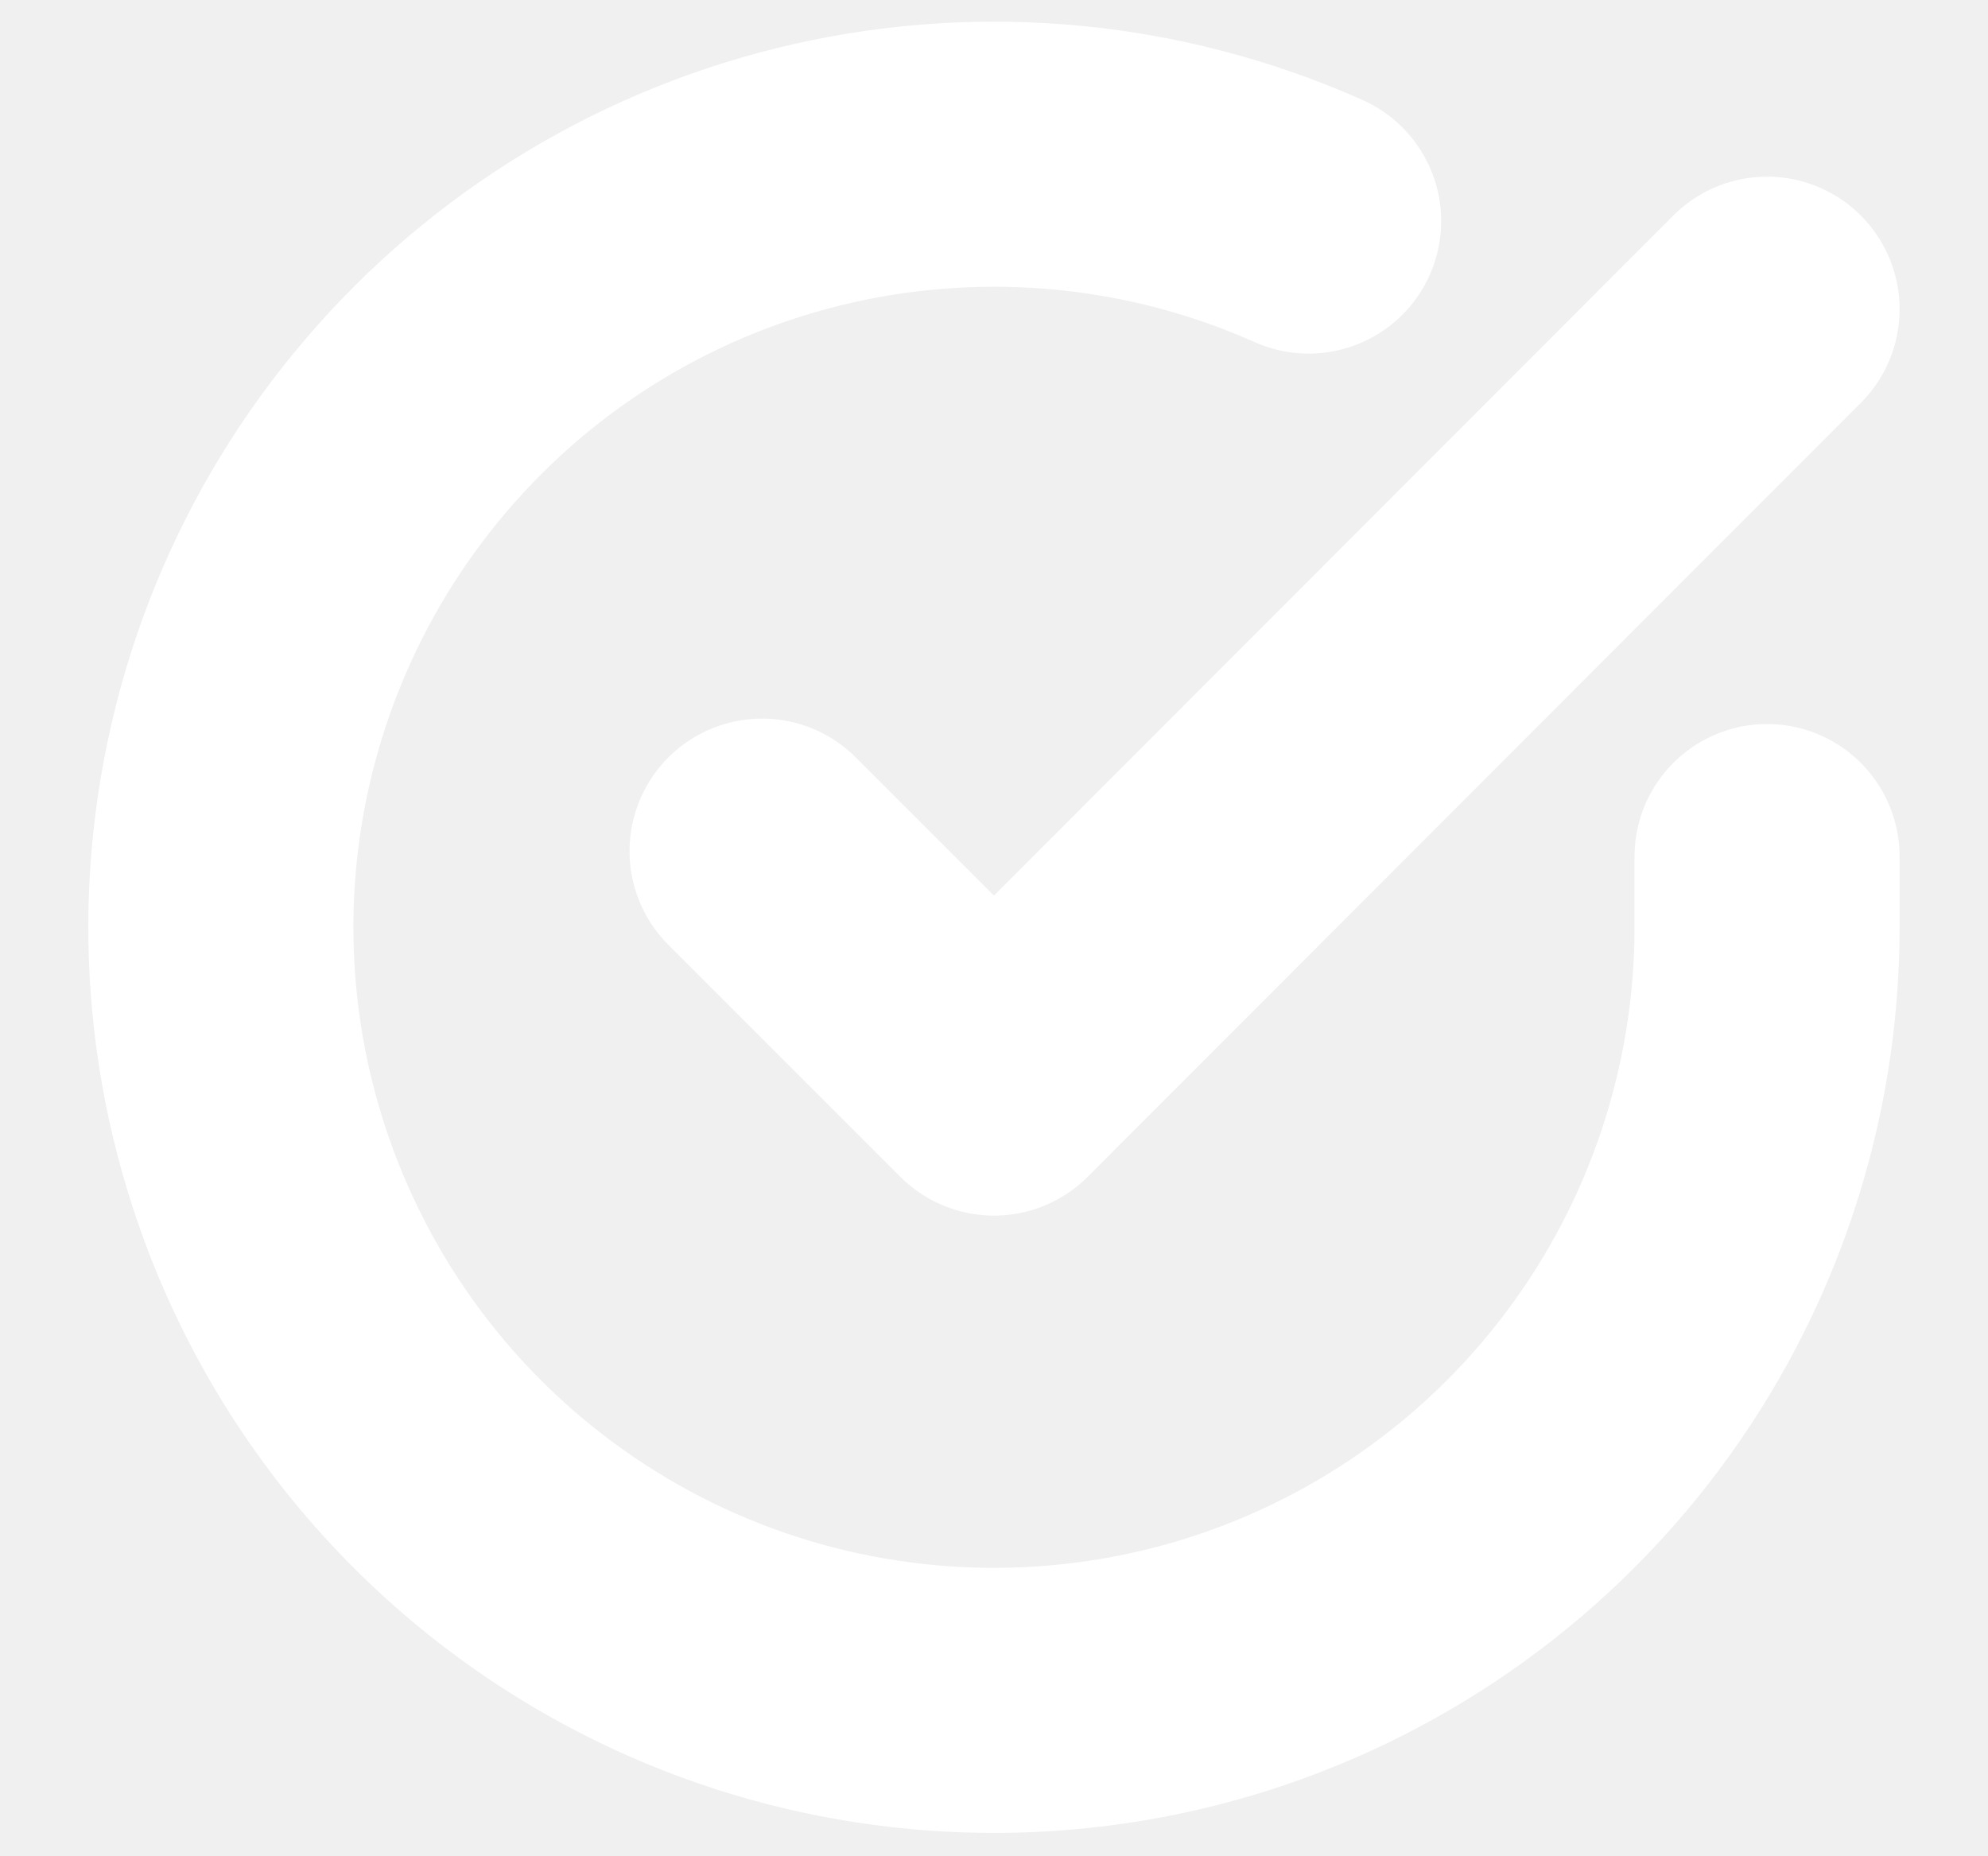
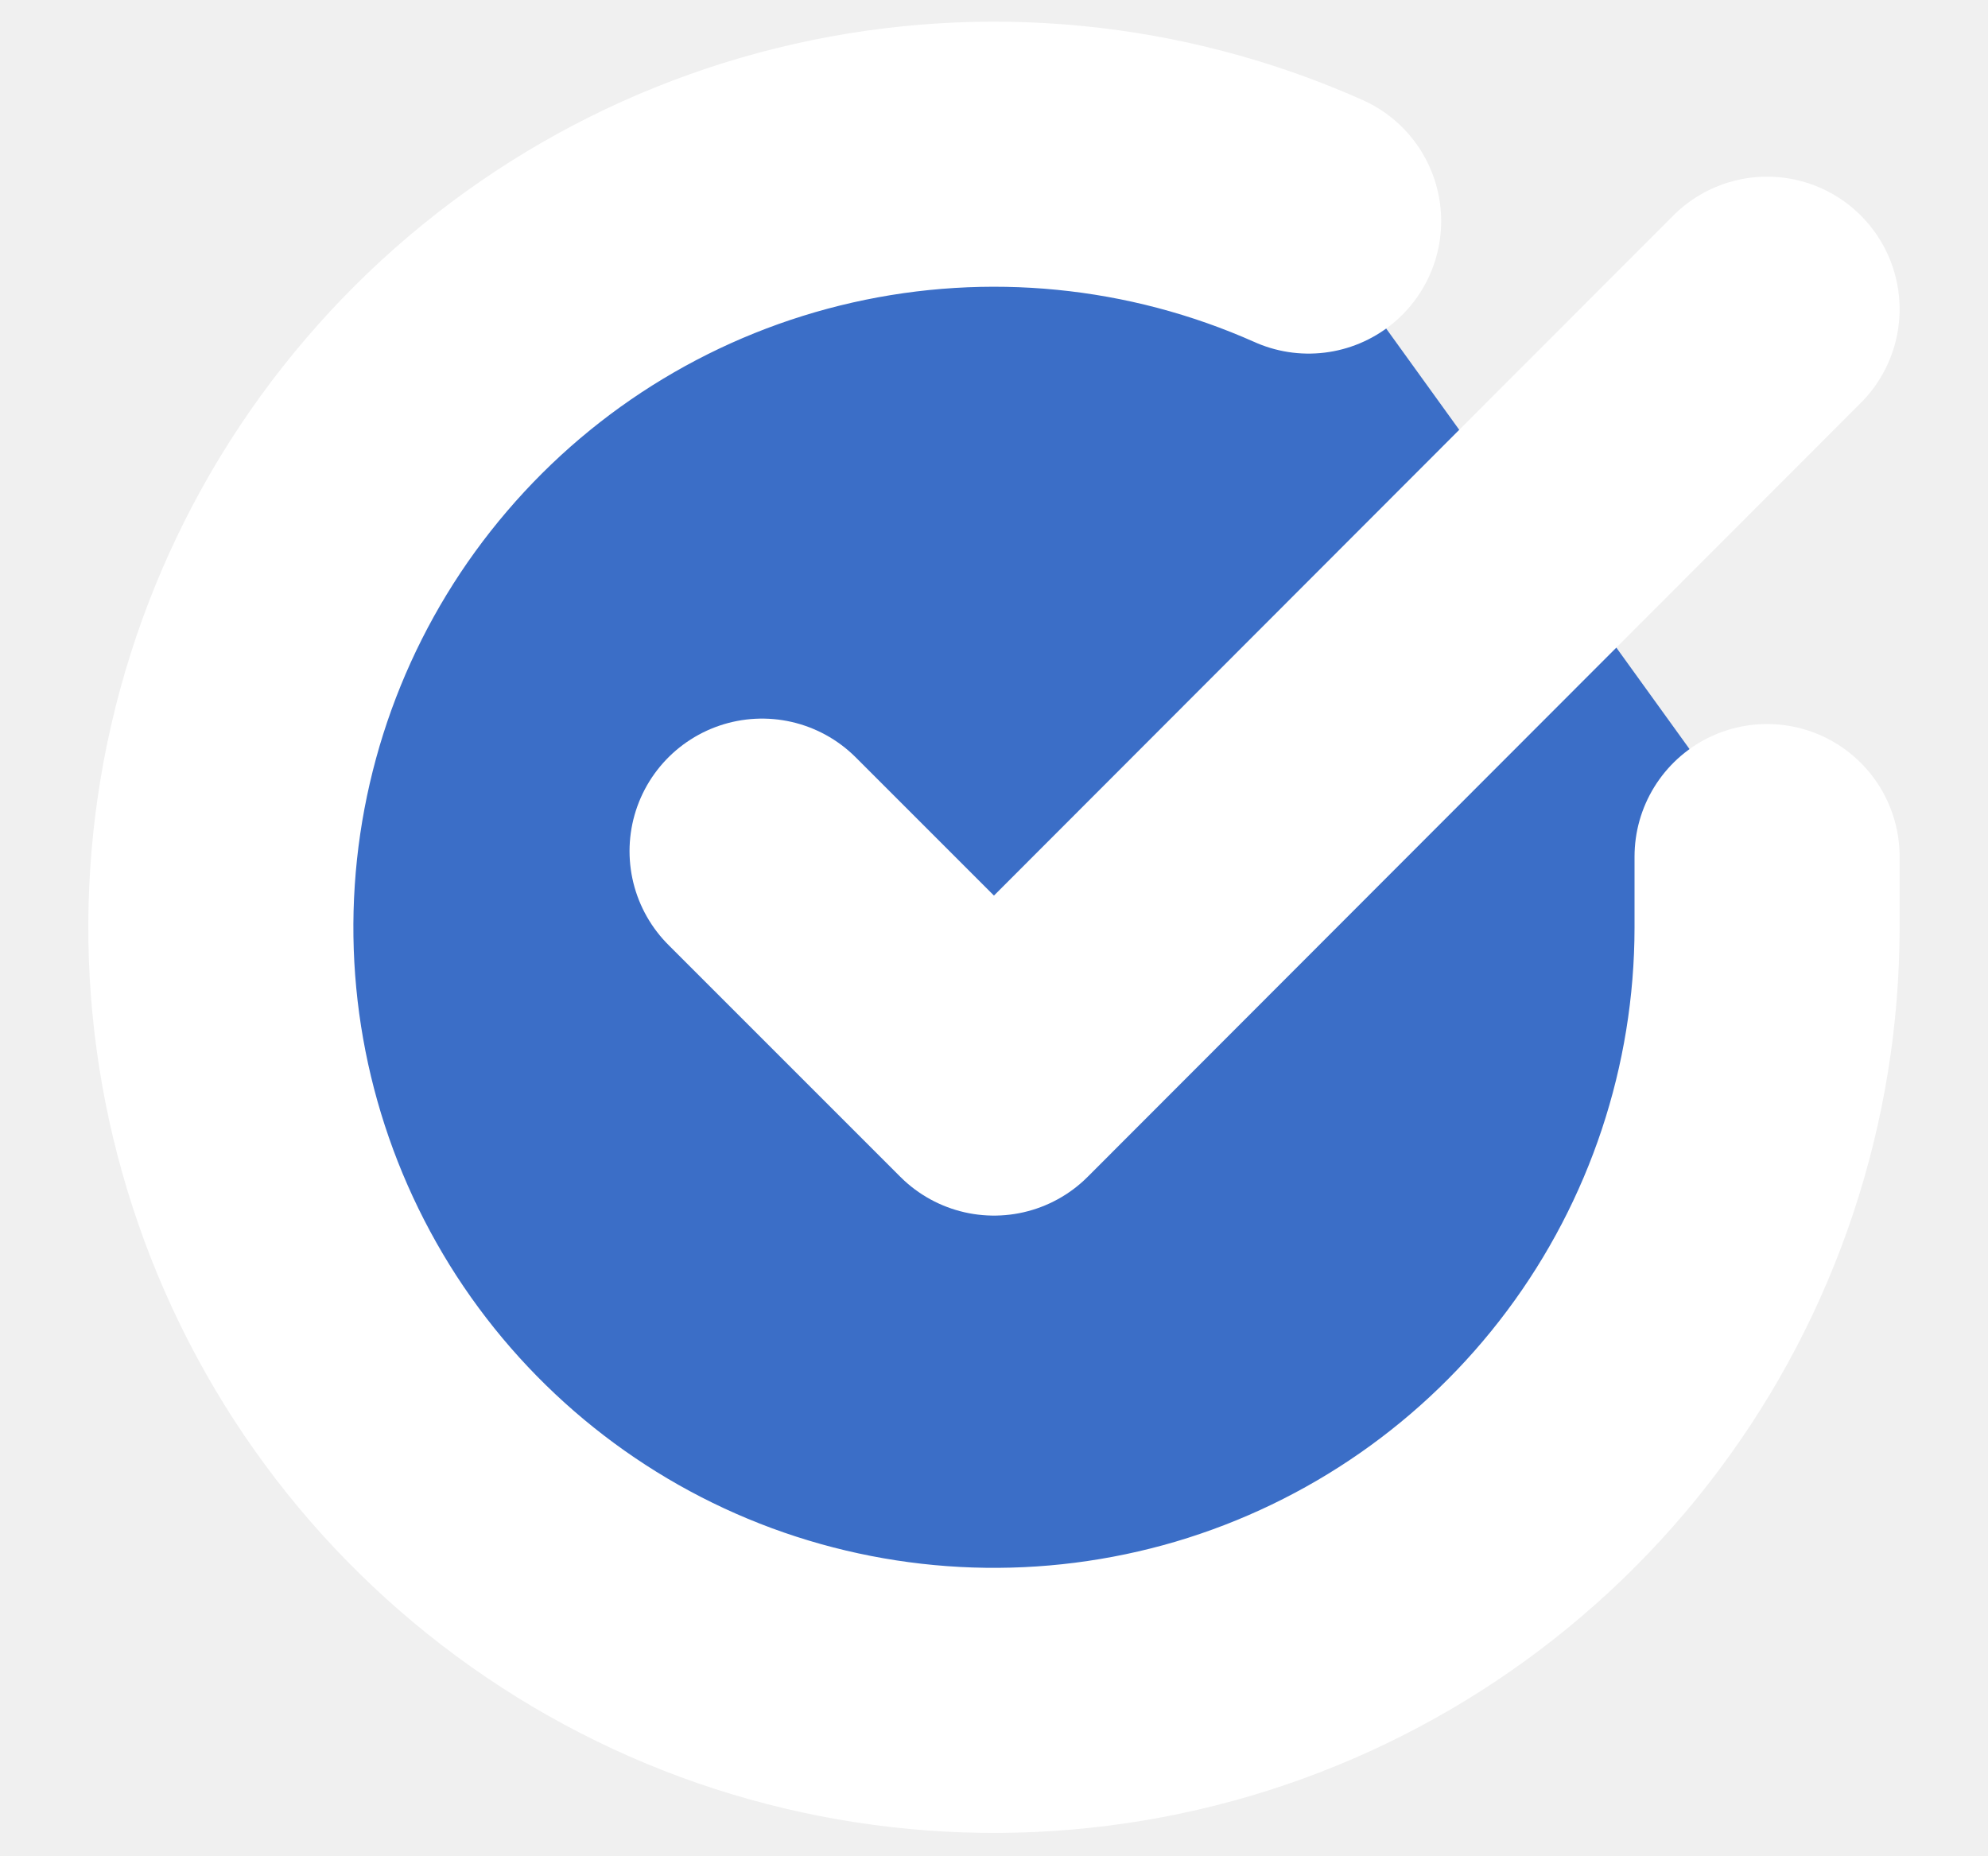
- <svg xmlns="http://www.w3.org/2000/svg" width="15" height="14" viewBox="0 0 15 14" fill="none">
-   <g clip-path="url(#clip0_51_752)">
-     <path d="M13.333 6.463V7C13.332 8.258 12.925 9.482 12.172 10.489C11.419 11.497 10.36 12.234 9.154 12.591C7.947 12.947 6.658 12.904 5.478 12.469C4.298 12.033 3.291 11.227 2.606 10.172C1.922 9.116 1.596 7.868 1.679 6.613C1.762 5.358 2.248 4.163 3.066 3.207C3.883 2.25 4.987 1.584 6.214 1.307C7.441 1.03 8.725 1.156 9.874 1.668" stroke="white" stroke-width="2" stroke-linecap="round" stroke-linejoin="round" />
-     <path d="M13.333 2.333L7.5 8.172L5.75 6.422" stroke="white" stroke-width="2" stroke-linecap="round" stroke-linejoin="round" />
-   </g>
-   <defs>
-     <clipPath id="clip0_51_752">
-       <rect width="14" height="14" fill="white" transform="translate(0.5)" />
-     </clipPath>
-   </defs>
+ <svg xmlns="http://www.w3.org/2000/svg" width="15" height="14" viewBox="0 0 15 14" fill="#3b6ec7">
+   <path d="M13.333 6.463V7C13.332 8.258 12.925 9.482 12.172 10.489C11.419 11.497 10.36 12.234 9.154 12.591C7.947 12.947 6.658 12.904 5.478 12.469C4.298 12.033 3.291 11.227 2.606 10.172C1.922 9.116 1.596 7.868 1.679 6.613C1.762 5.358 2.248 4.163 3.066 3.207C3.883 2.25 4.987 1.584 6.214 1.307C7.441 1.03 8.725 1.156 9.874 1.668" stroke="white" stroke-width="2" stroke-linecap="round" stroke-linejoin="round" />
+   <path d="M13.333 2.333L7.5 8.172L5.75 6.422" stroke="white" stroke-width="2" stroke-linecap="round" stroke-linejoin="round" />
</svg>
